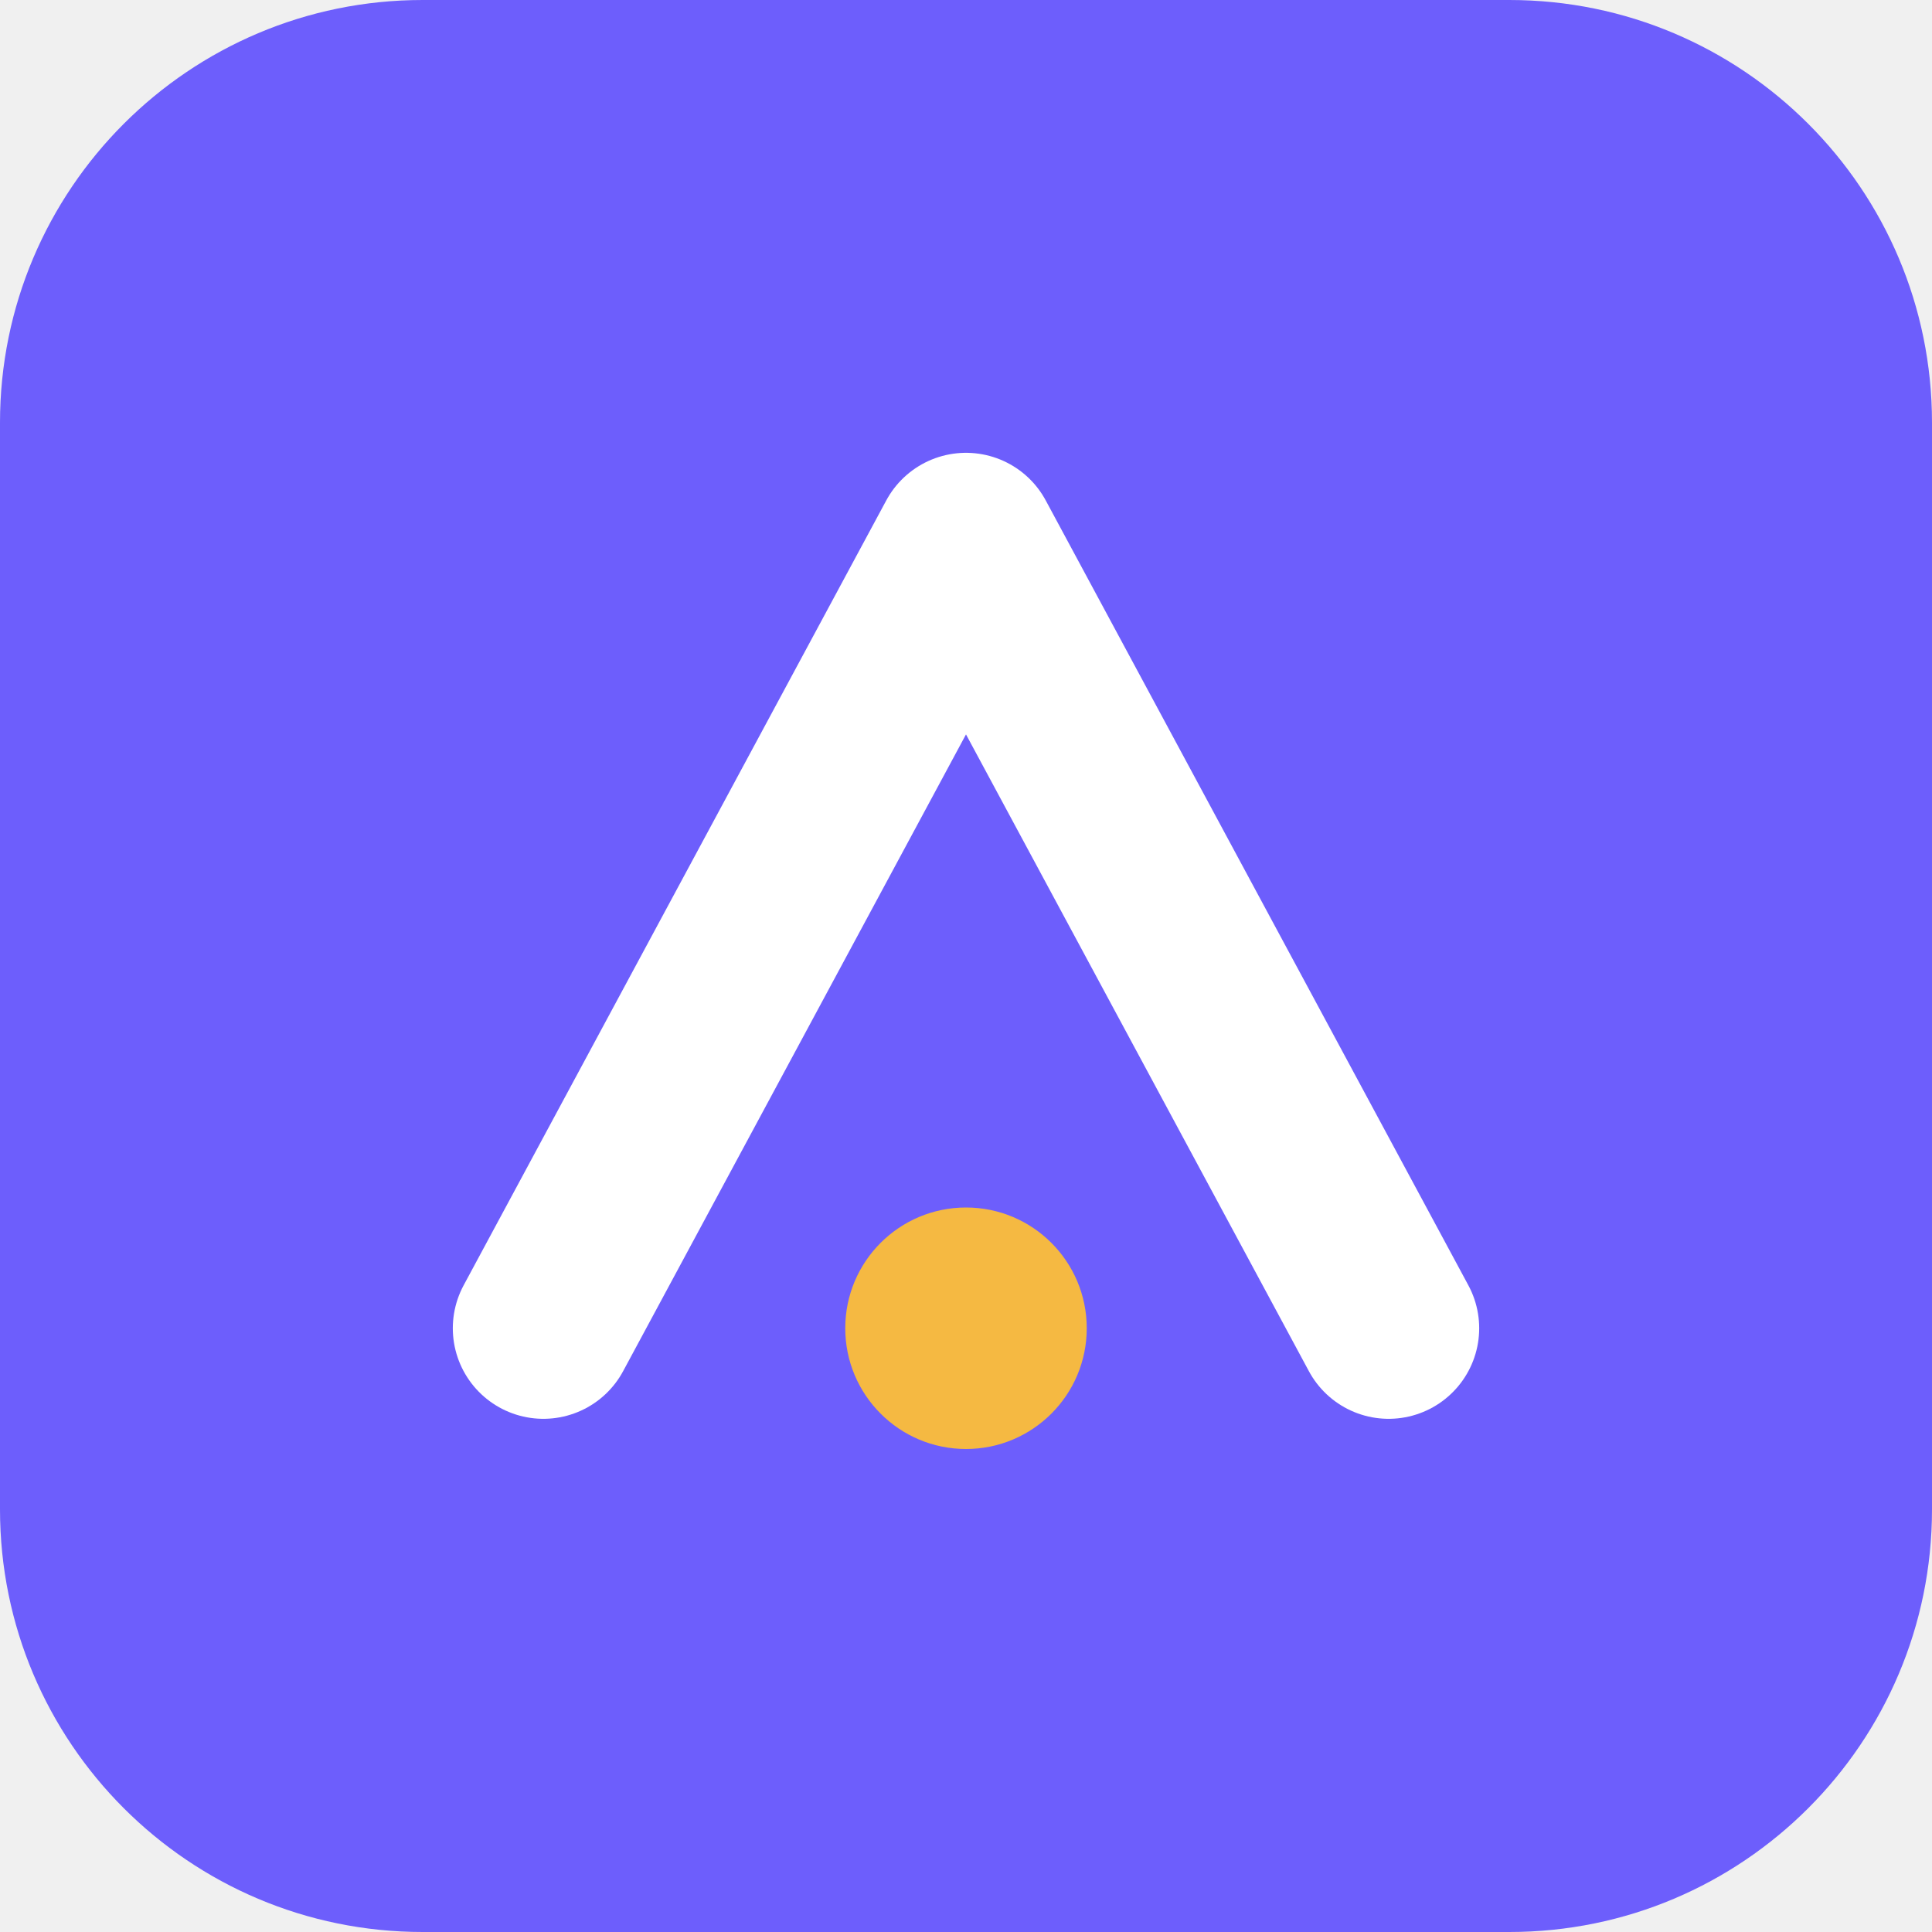
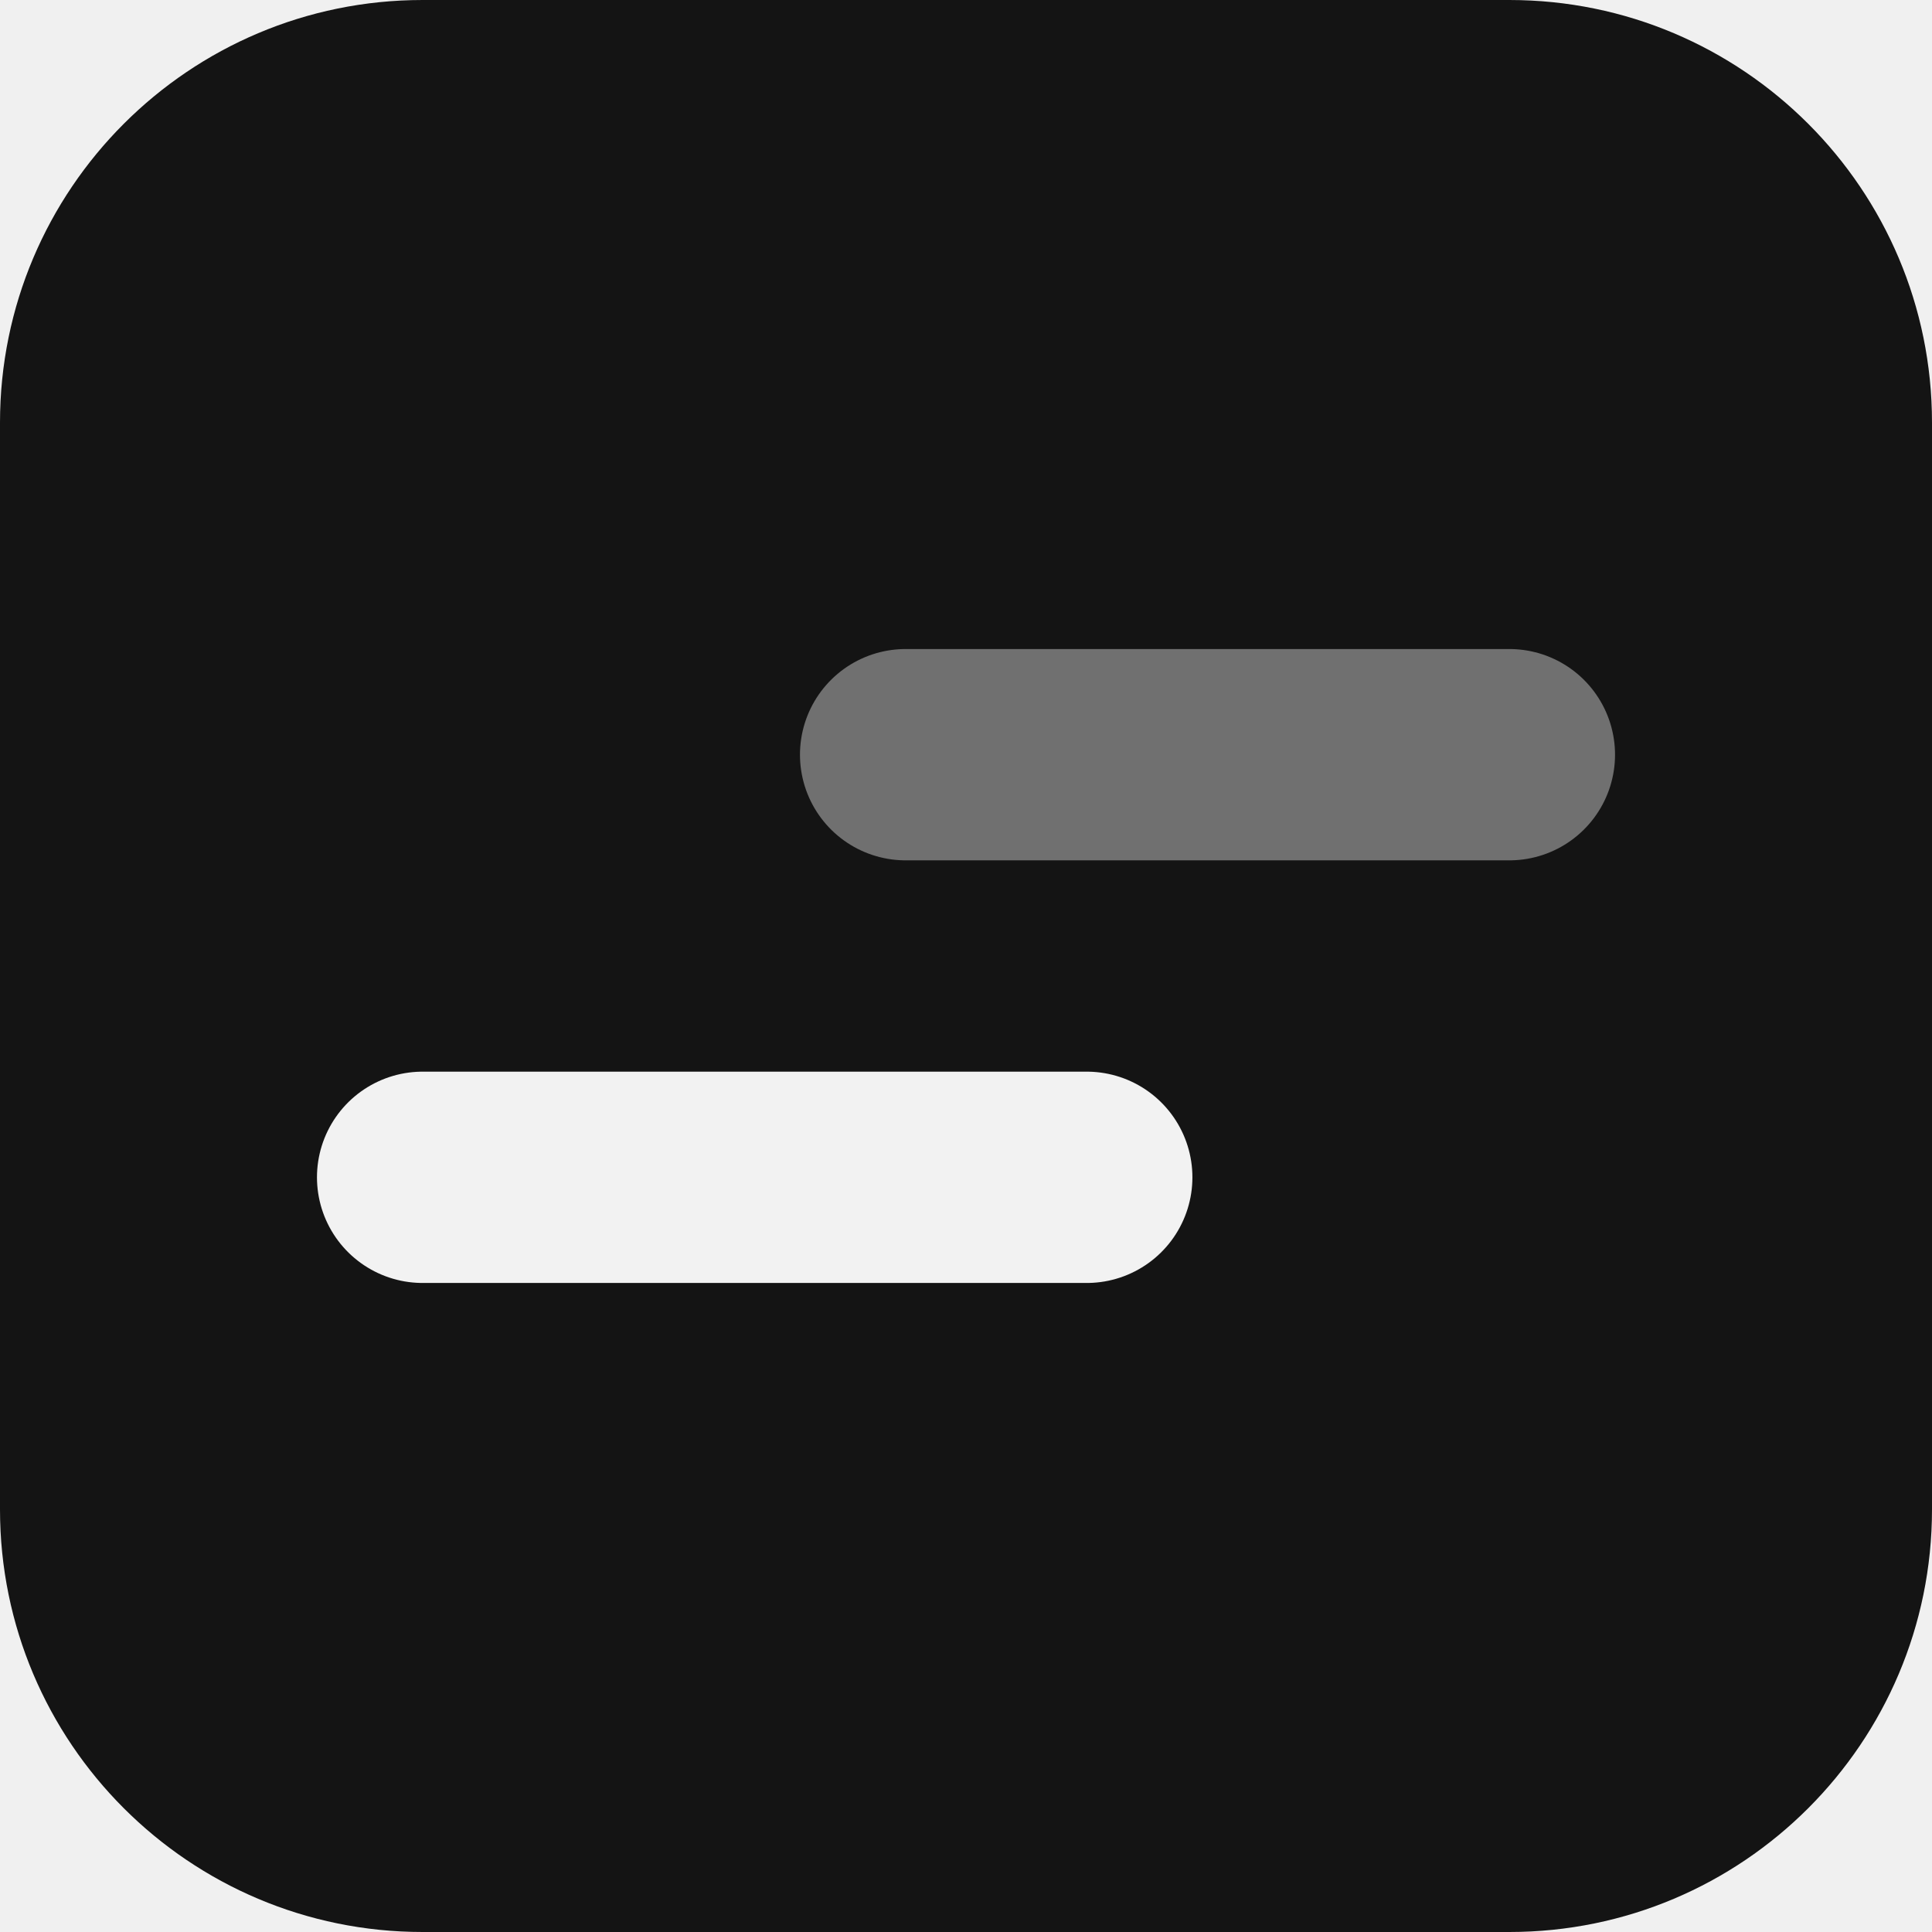
<svg xmlns="http://www.w3.org/2000/svg" viewBox="0 0 64 64">
-   <rect width="64" height="64" rx="14" fill="#6d5efc" />
-   <path d="M18 44 32 18l14 26" fill="none" stroke="#fff" stroke-width="6" stroke-linecap="round" stroke-linejoin="round" />
-   <circle cx="32" cy="44" r="4" fill="#f5b942" />
+   <rect width="64" height="64" rx="14" fill="#141414" />
+   <path d="M30 25H50" stroke="#707070" stroke-width="7" stroke-linecap="round" />
+   <path d="M14 39H36" stroke="#f2f2f2" stroke-width="7" stroke-linecap="round" />
</svg>
